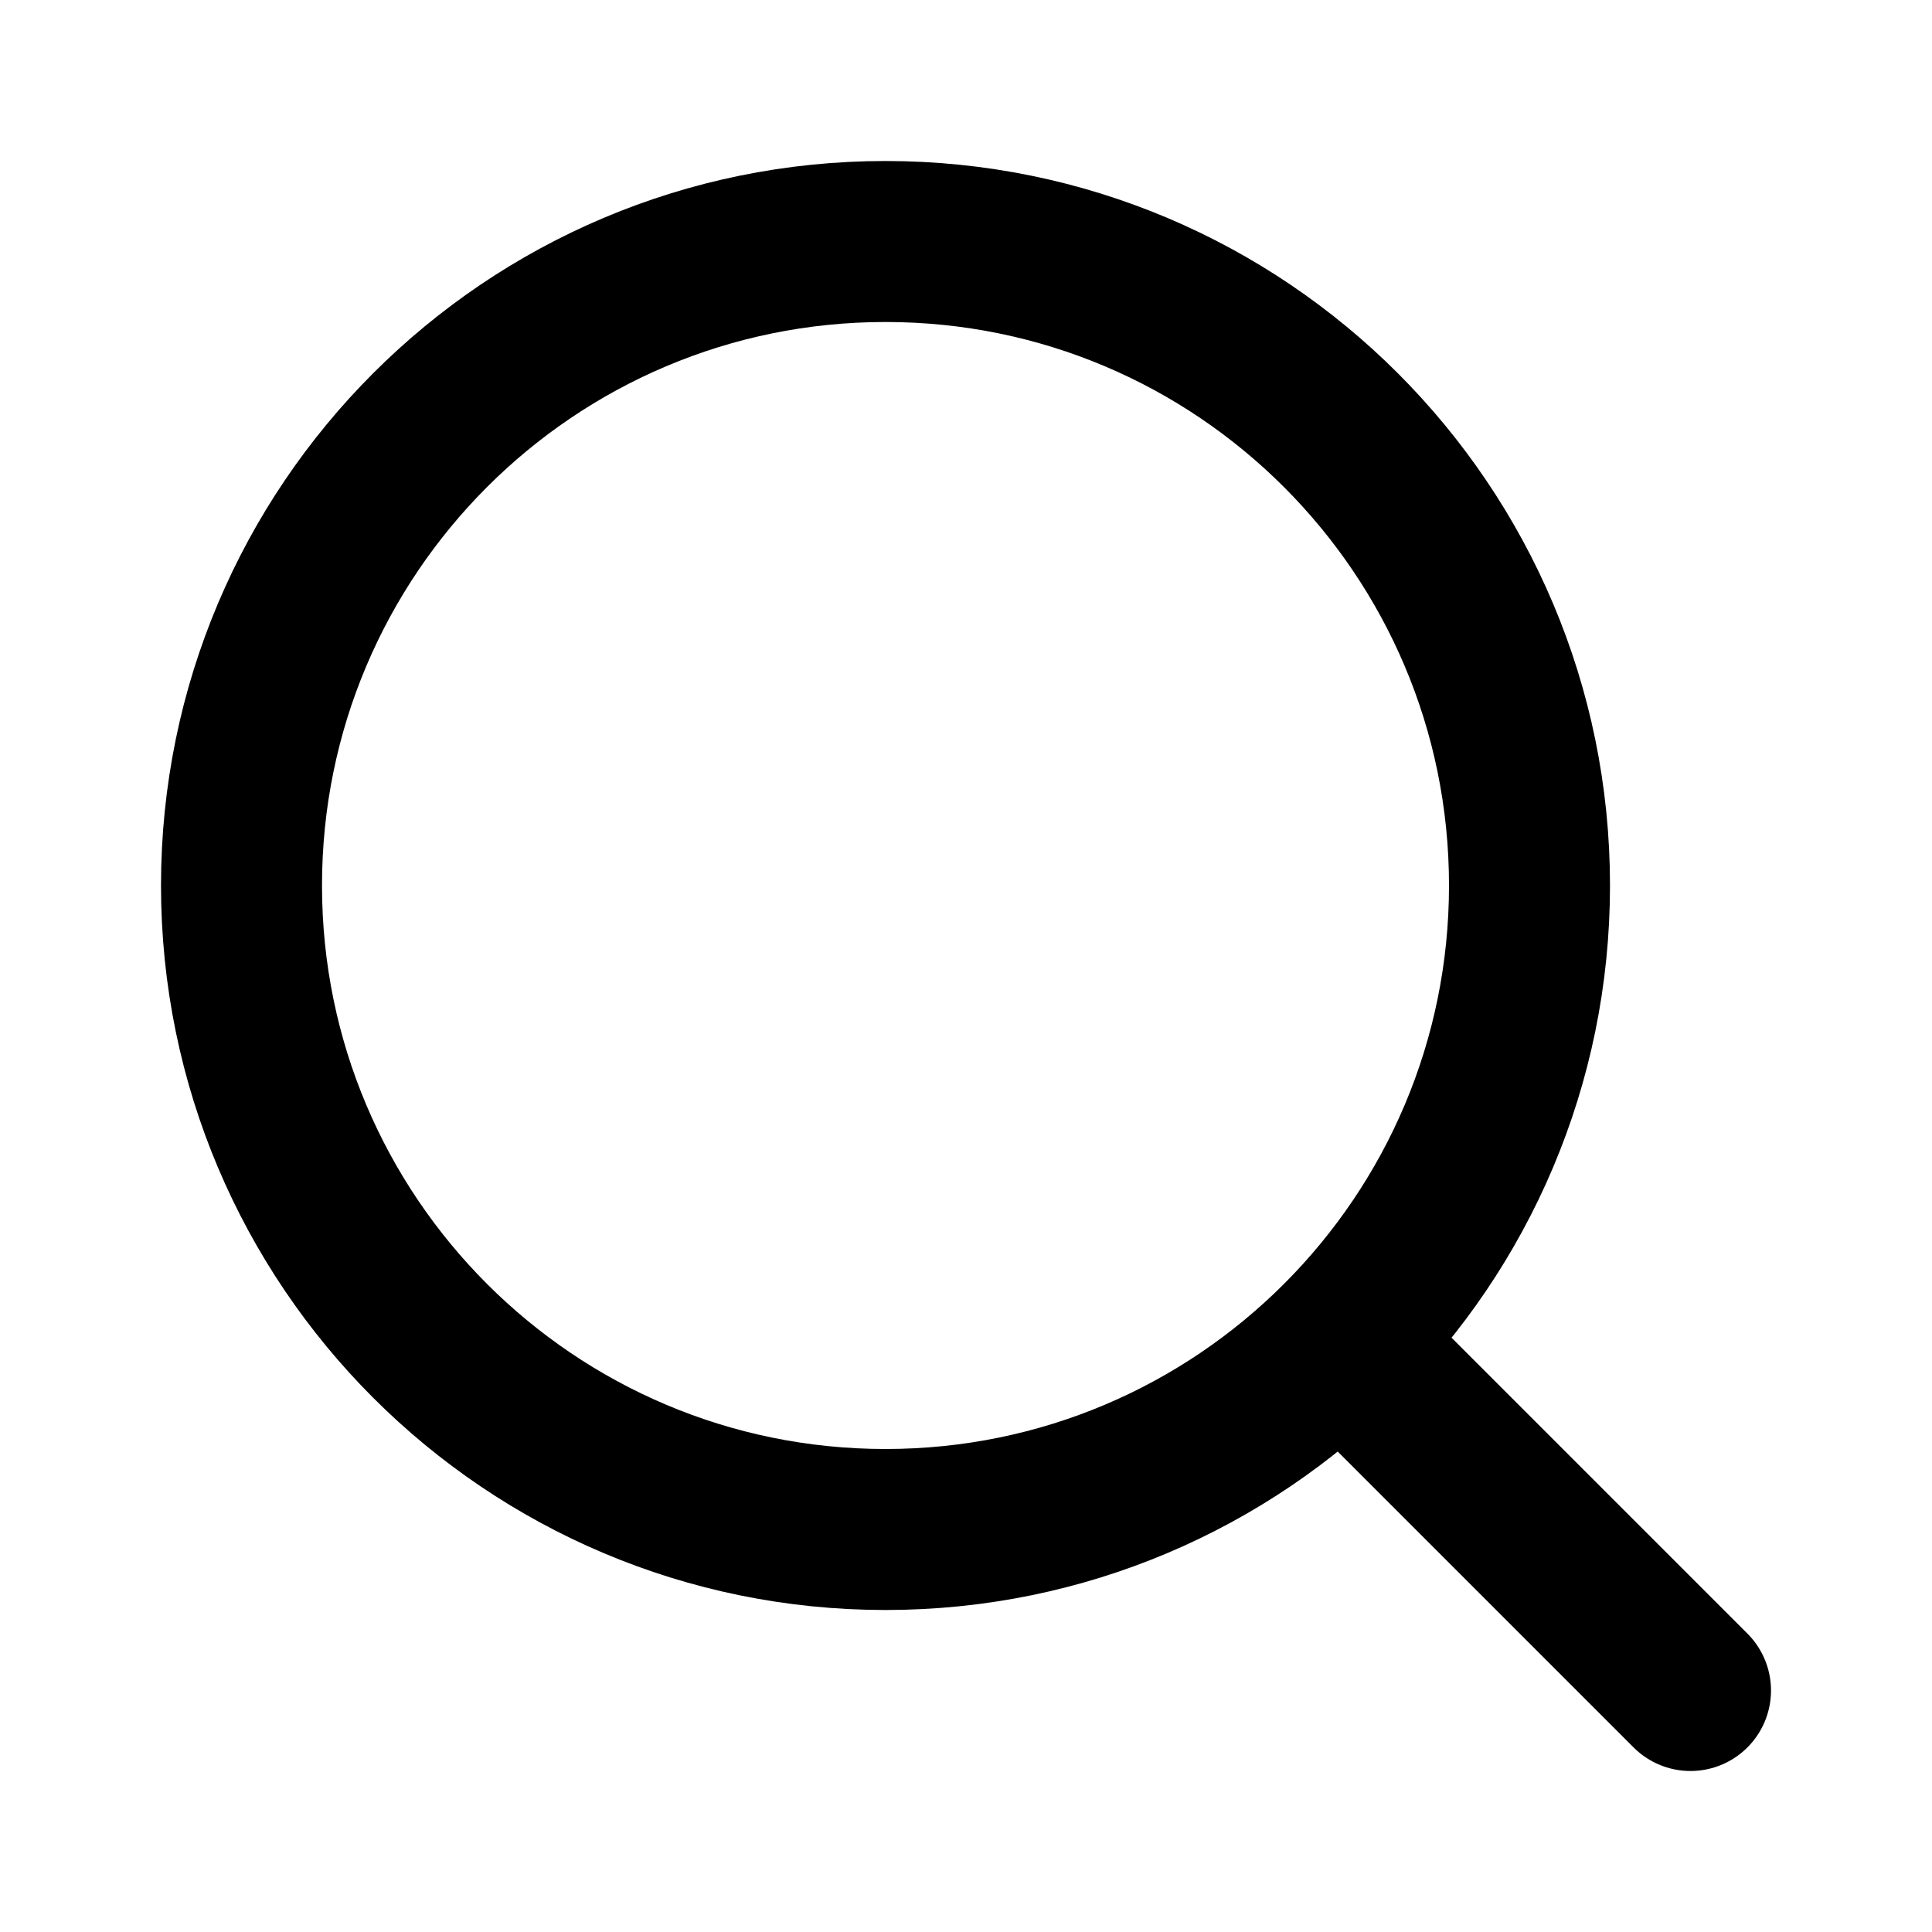
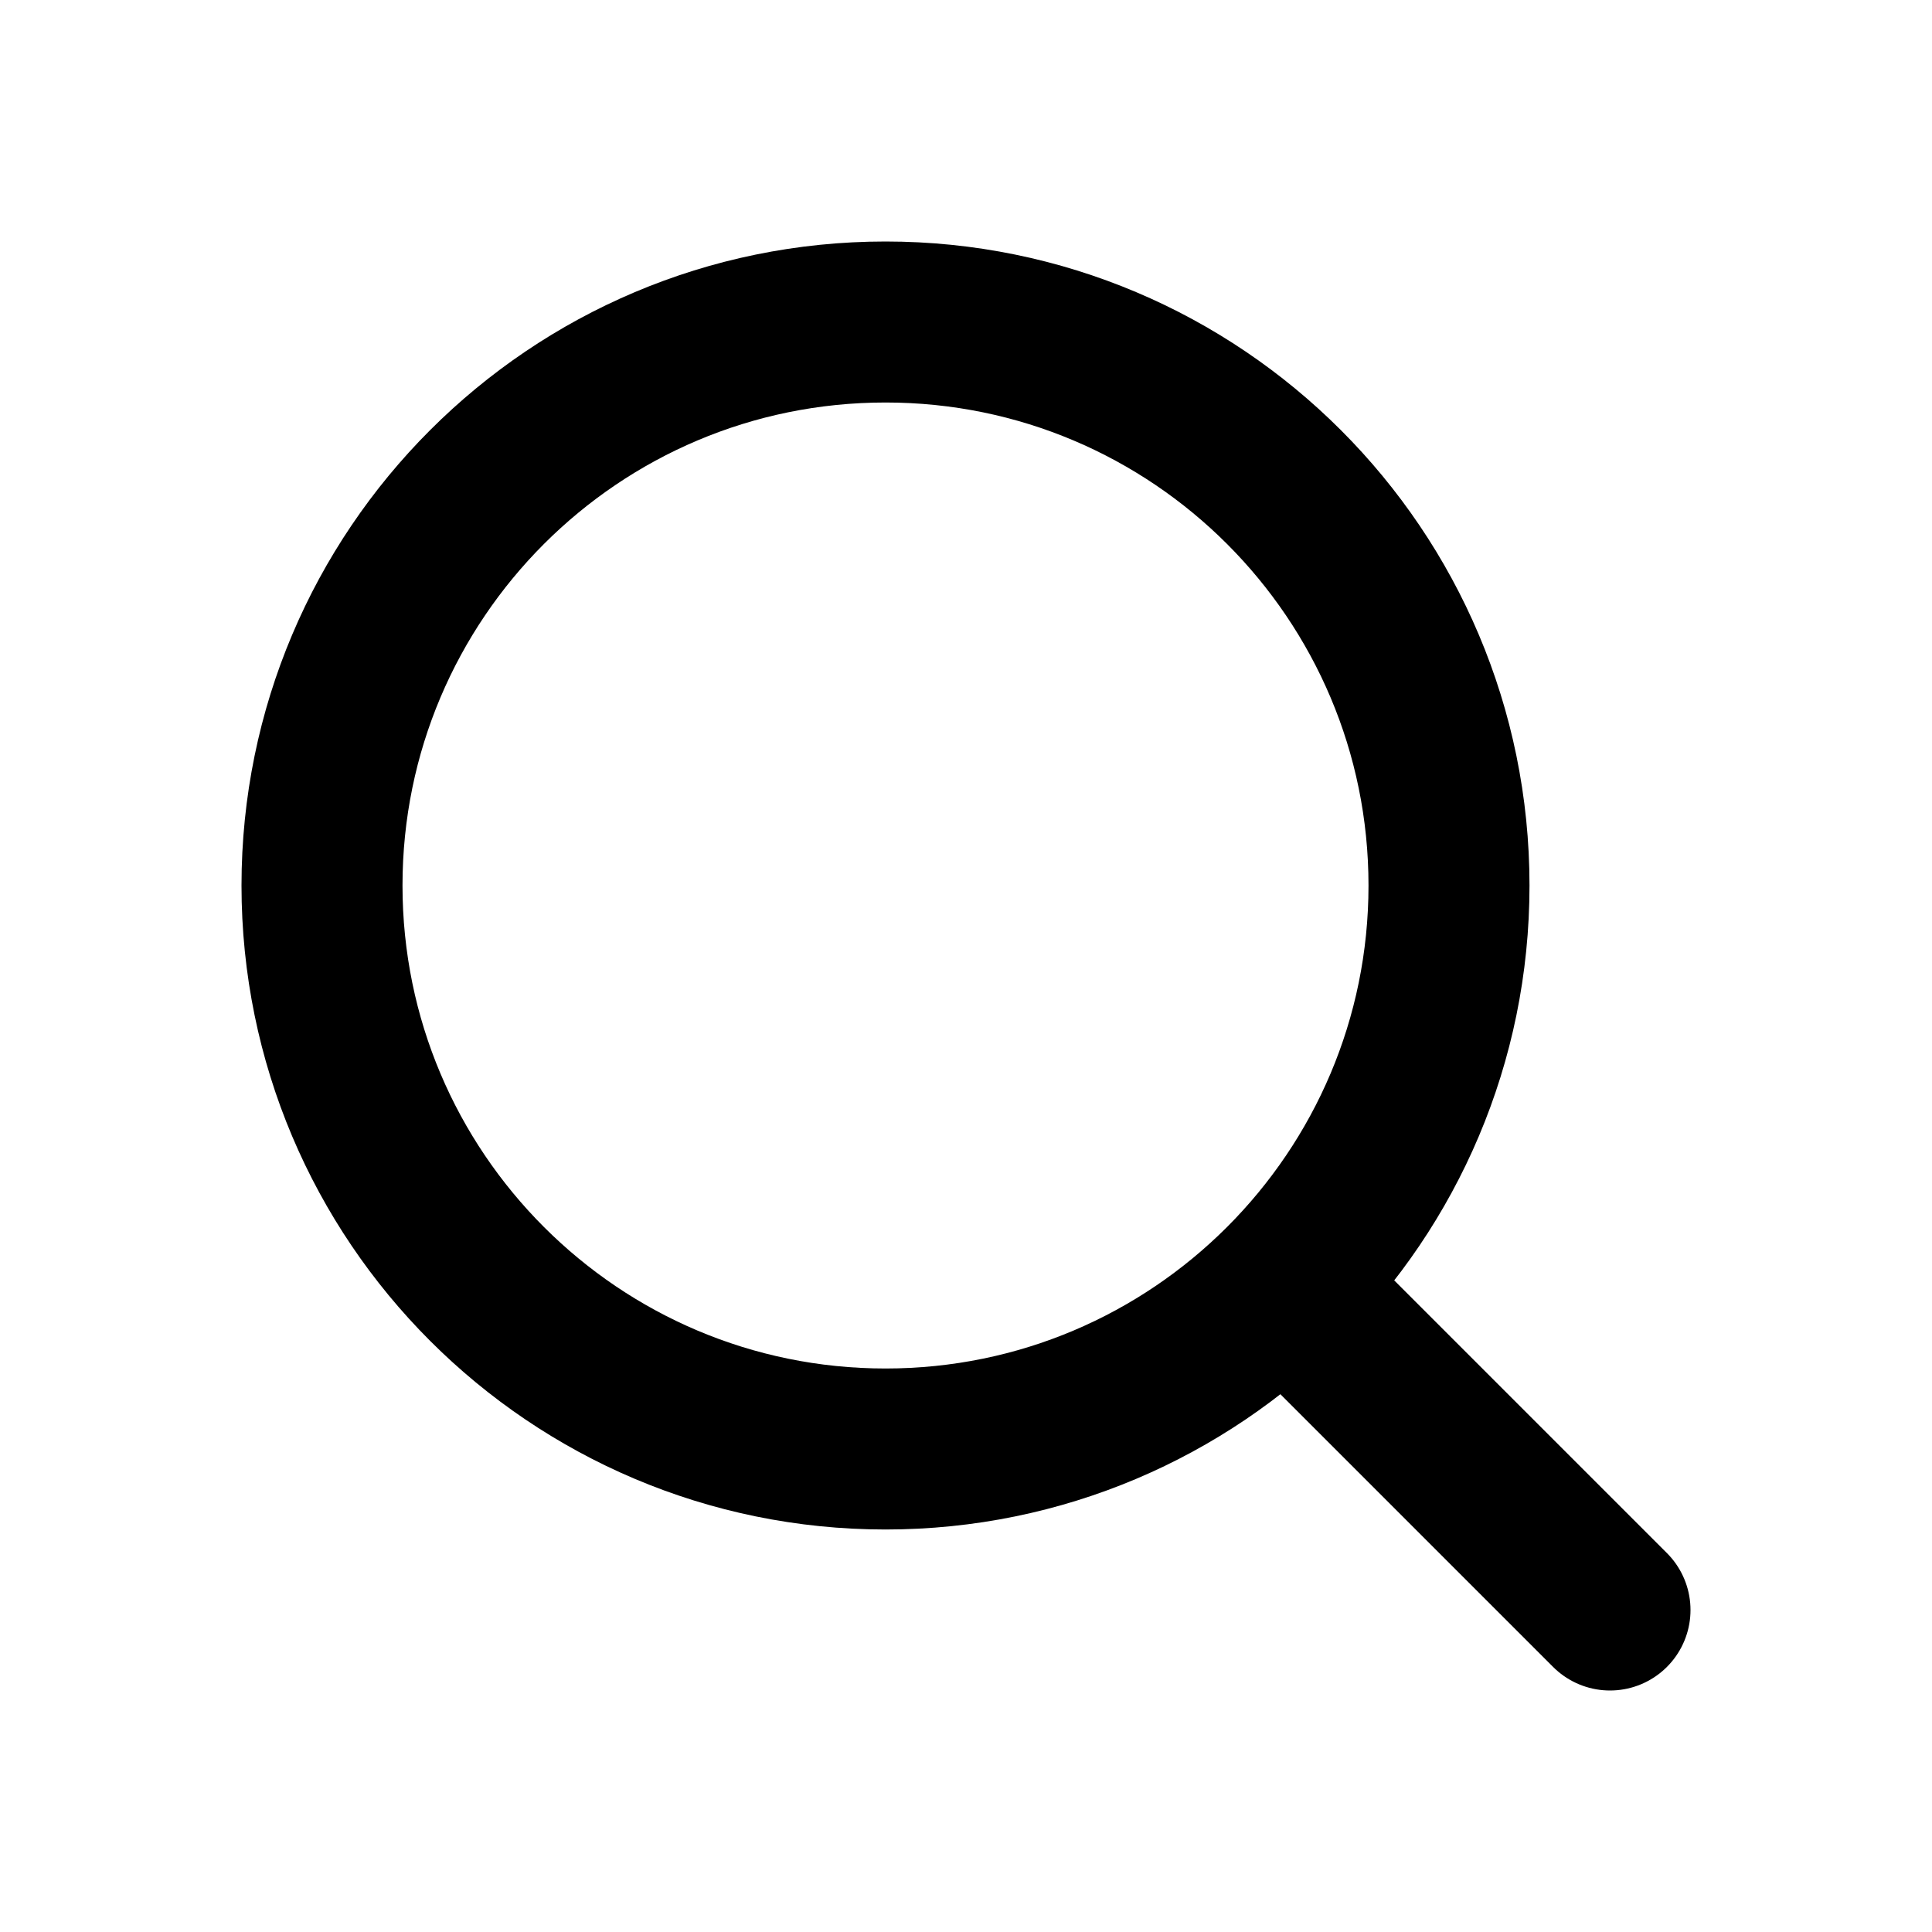
- <svg xmlns="http://www.w3.org/2000/svg" width="24" height="24" viewBox="0 0 24 24" fill="none" stroke="currentColor" stroke-width="2" stroke-linecap="round" stroke-linejoin="round" class="lucide lucide-search preview-icon">
-   <path d="m21 21-4.34-4.34" />
-   <circle cx="11" cy="11" r="8" />
+ <svg xmlns="http://www.w3.org/2000/svg" width="24" height="24" viewBox="0 0 24 24" fill="none" stroke="currentColor" stroke-width="2" stroke-linecap="round" stroke-linejoin="round">
+   <circle cx="11" cy="11" r="7" />
+   <path d="M20 20l-4-4" />
</svg>
